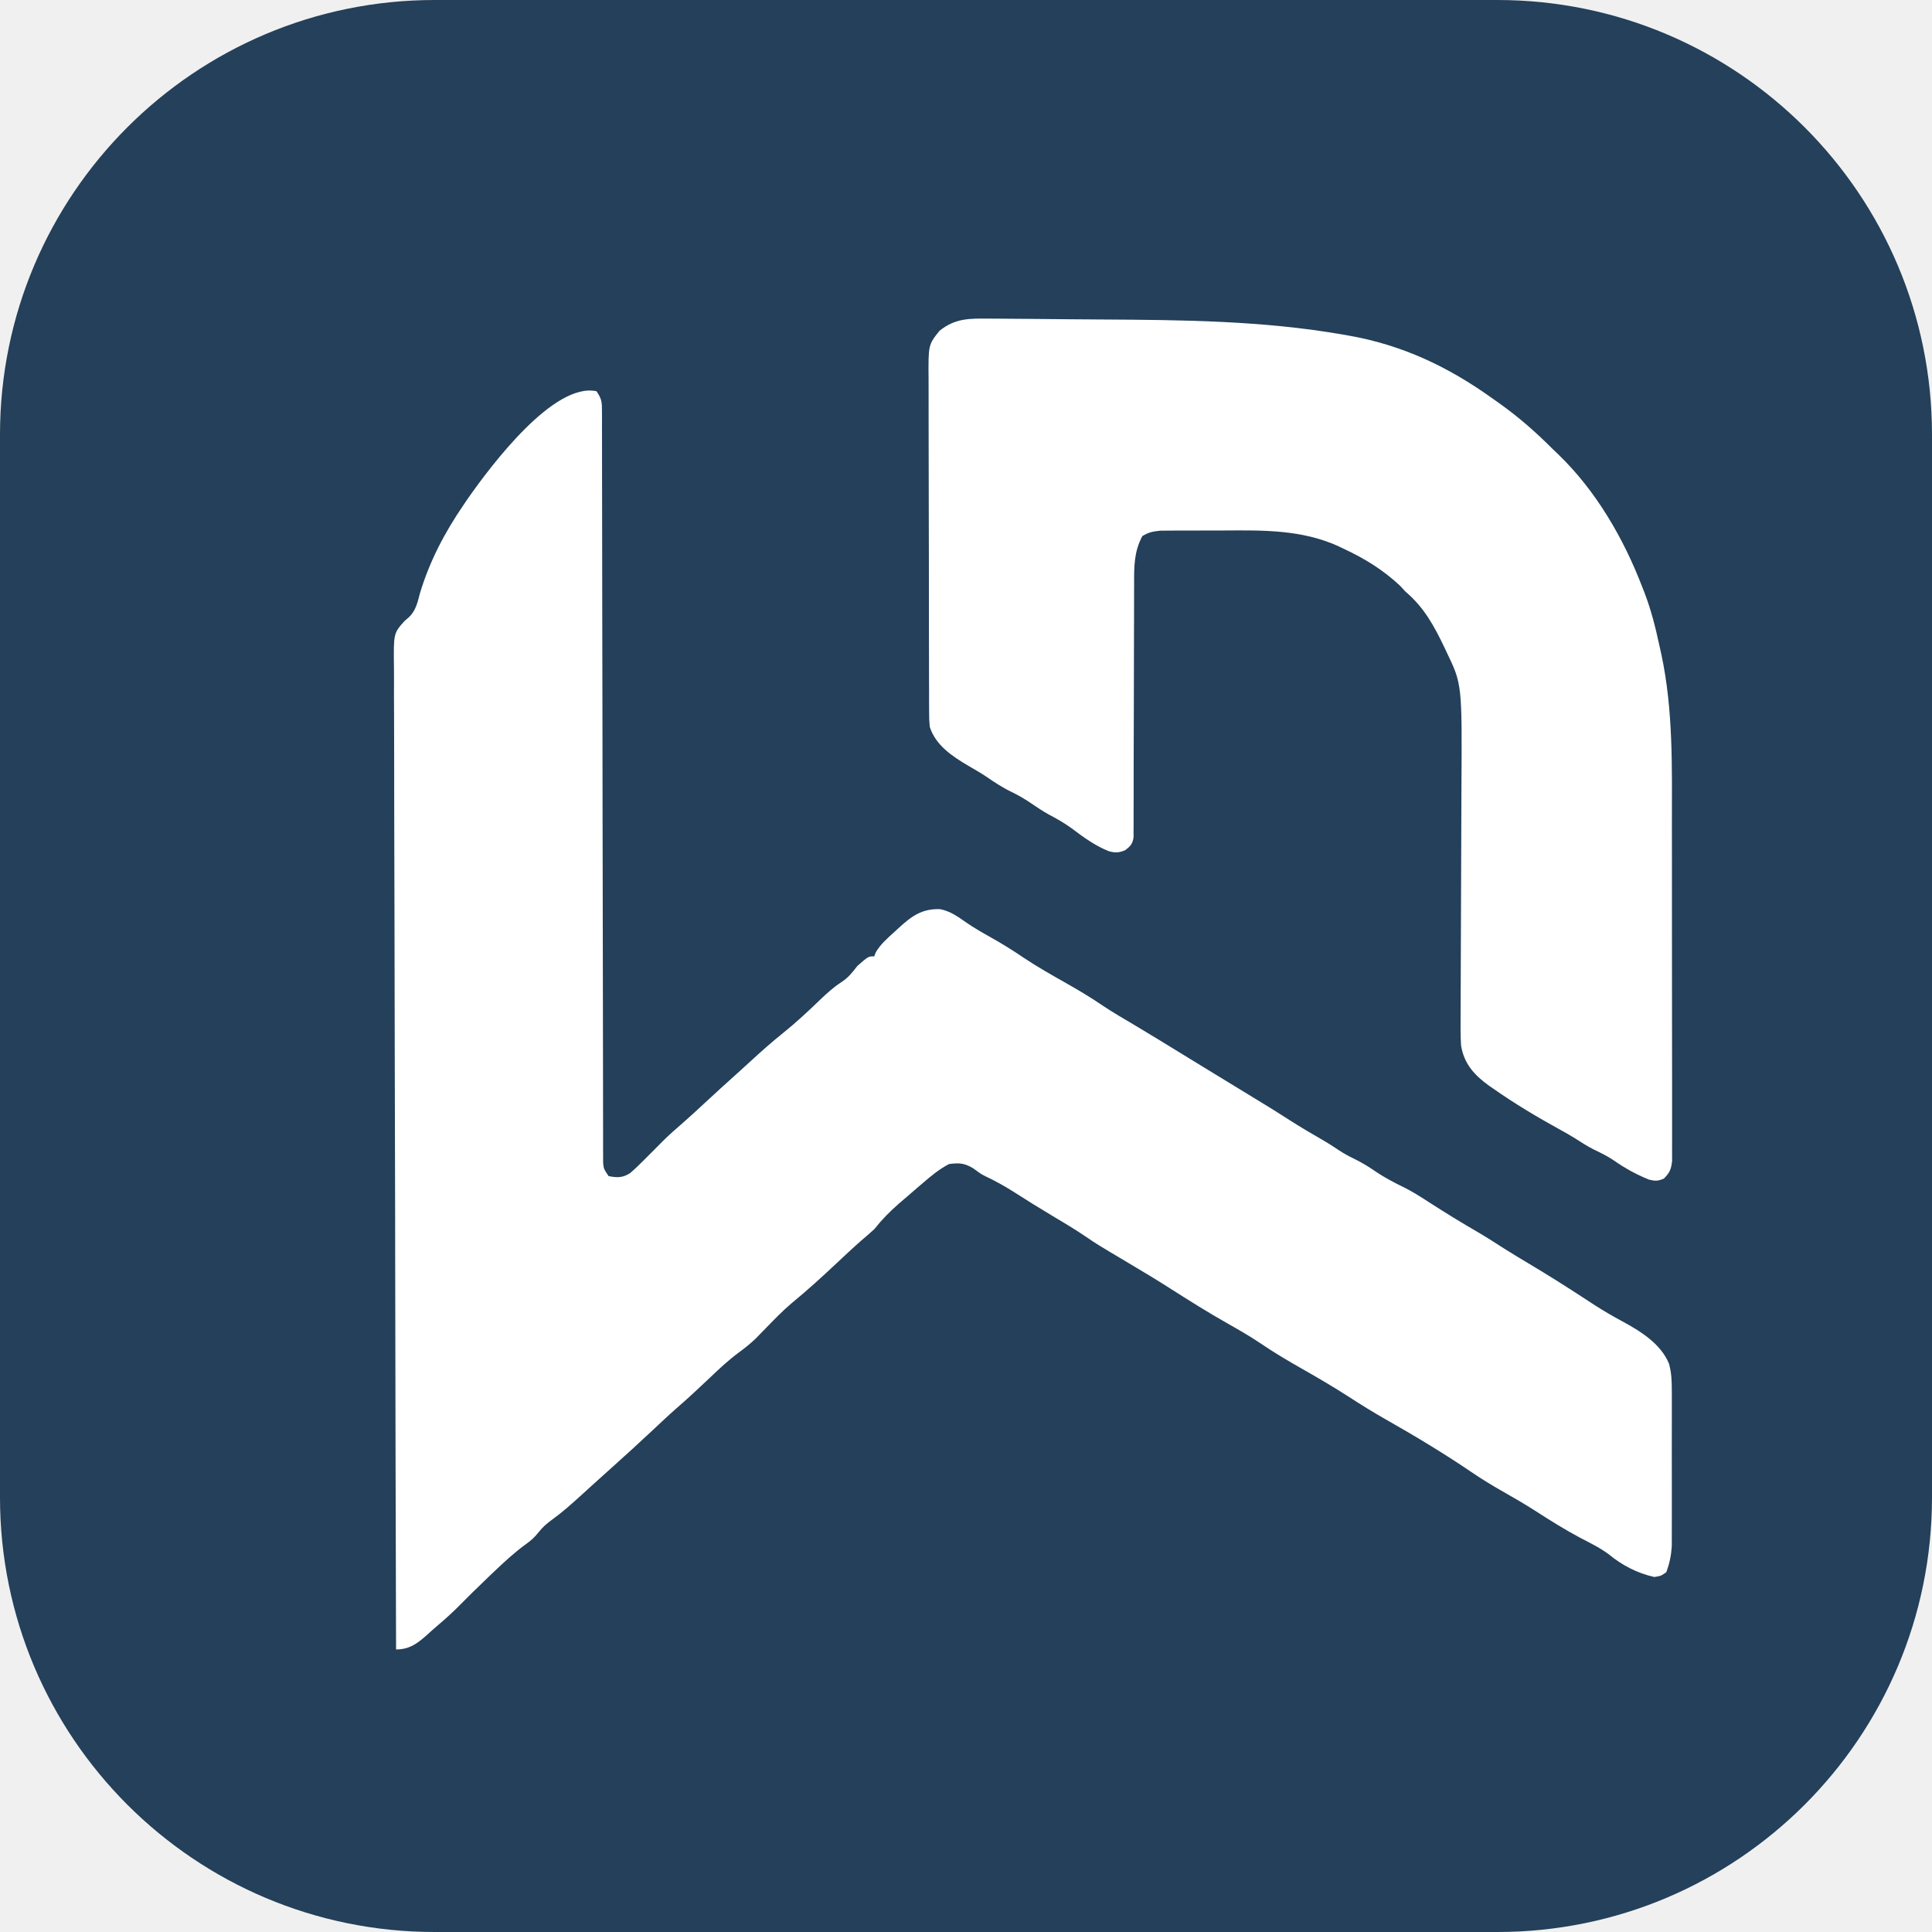
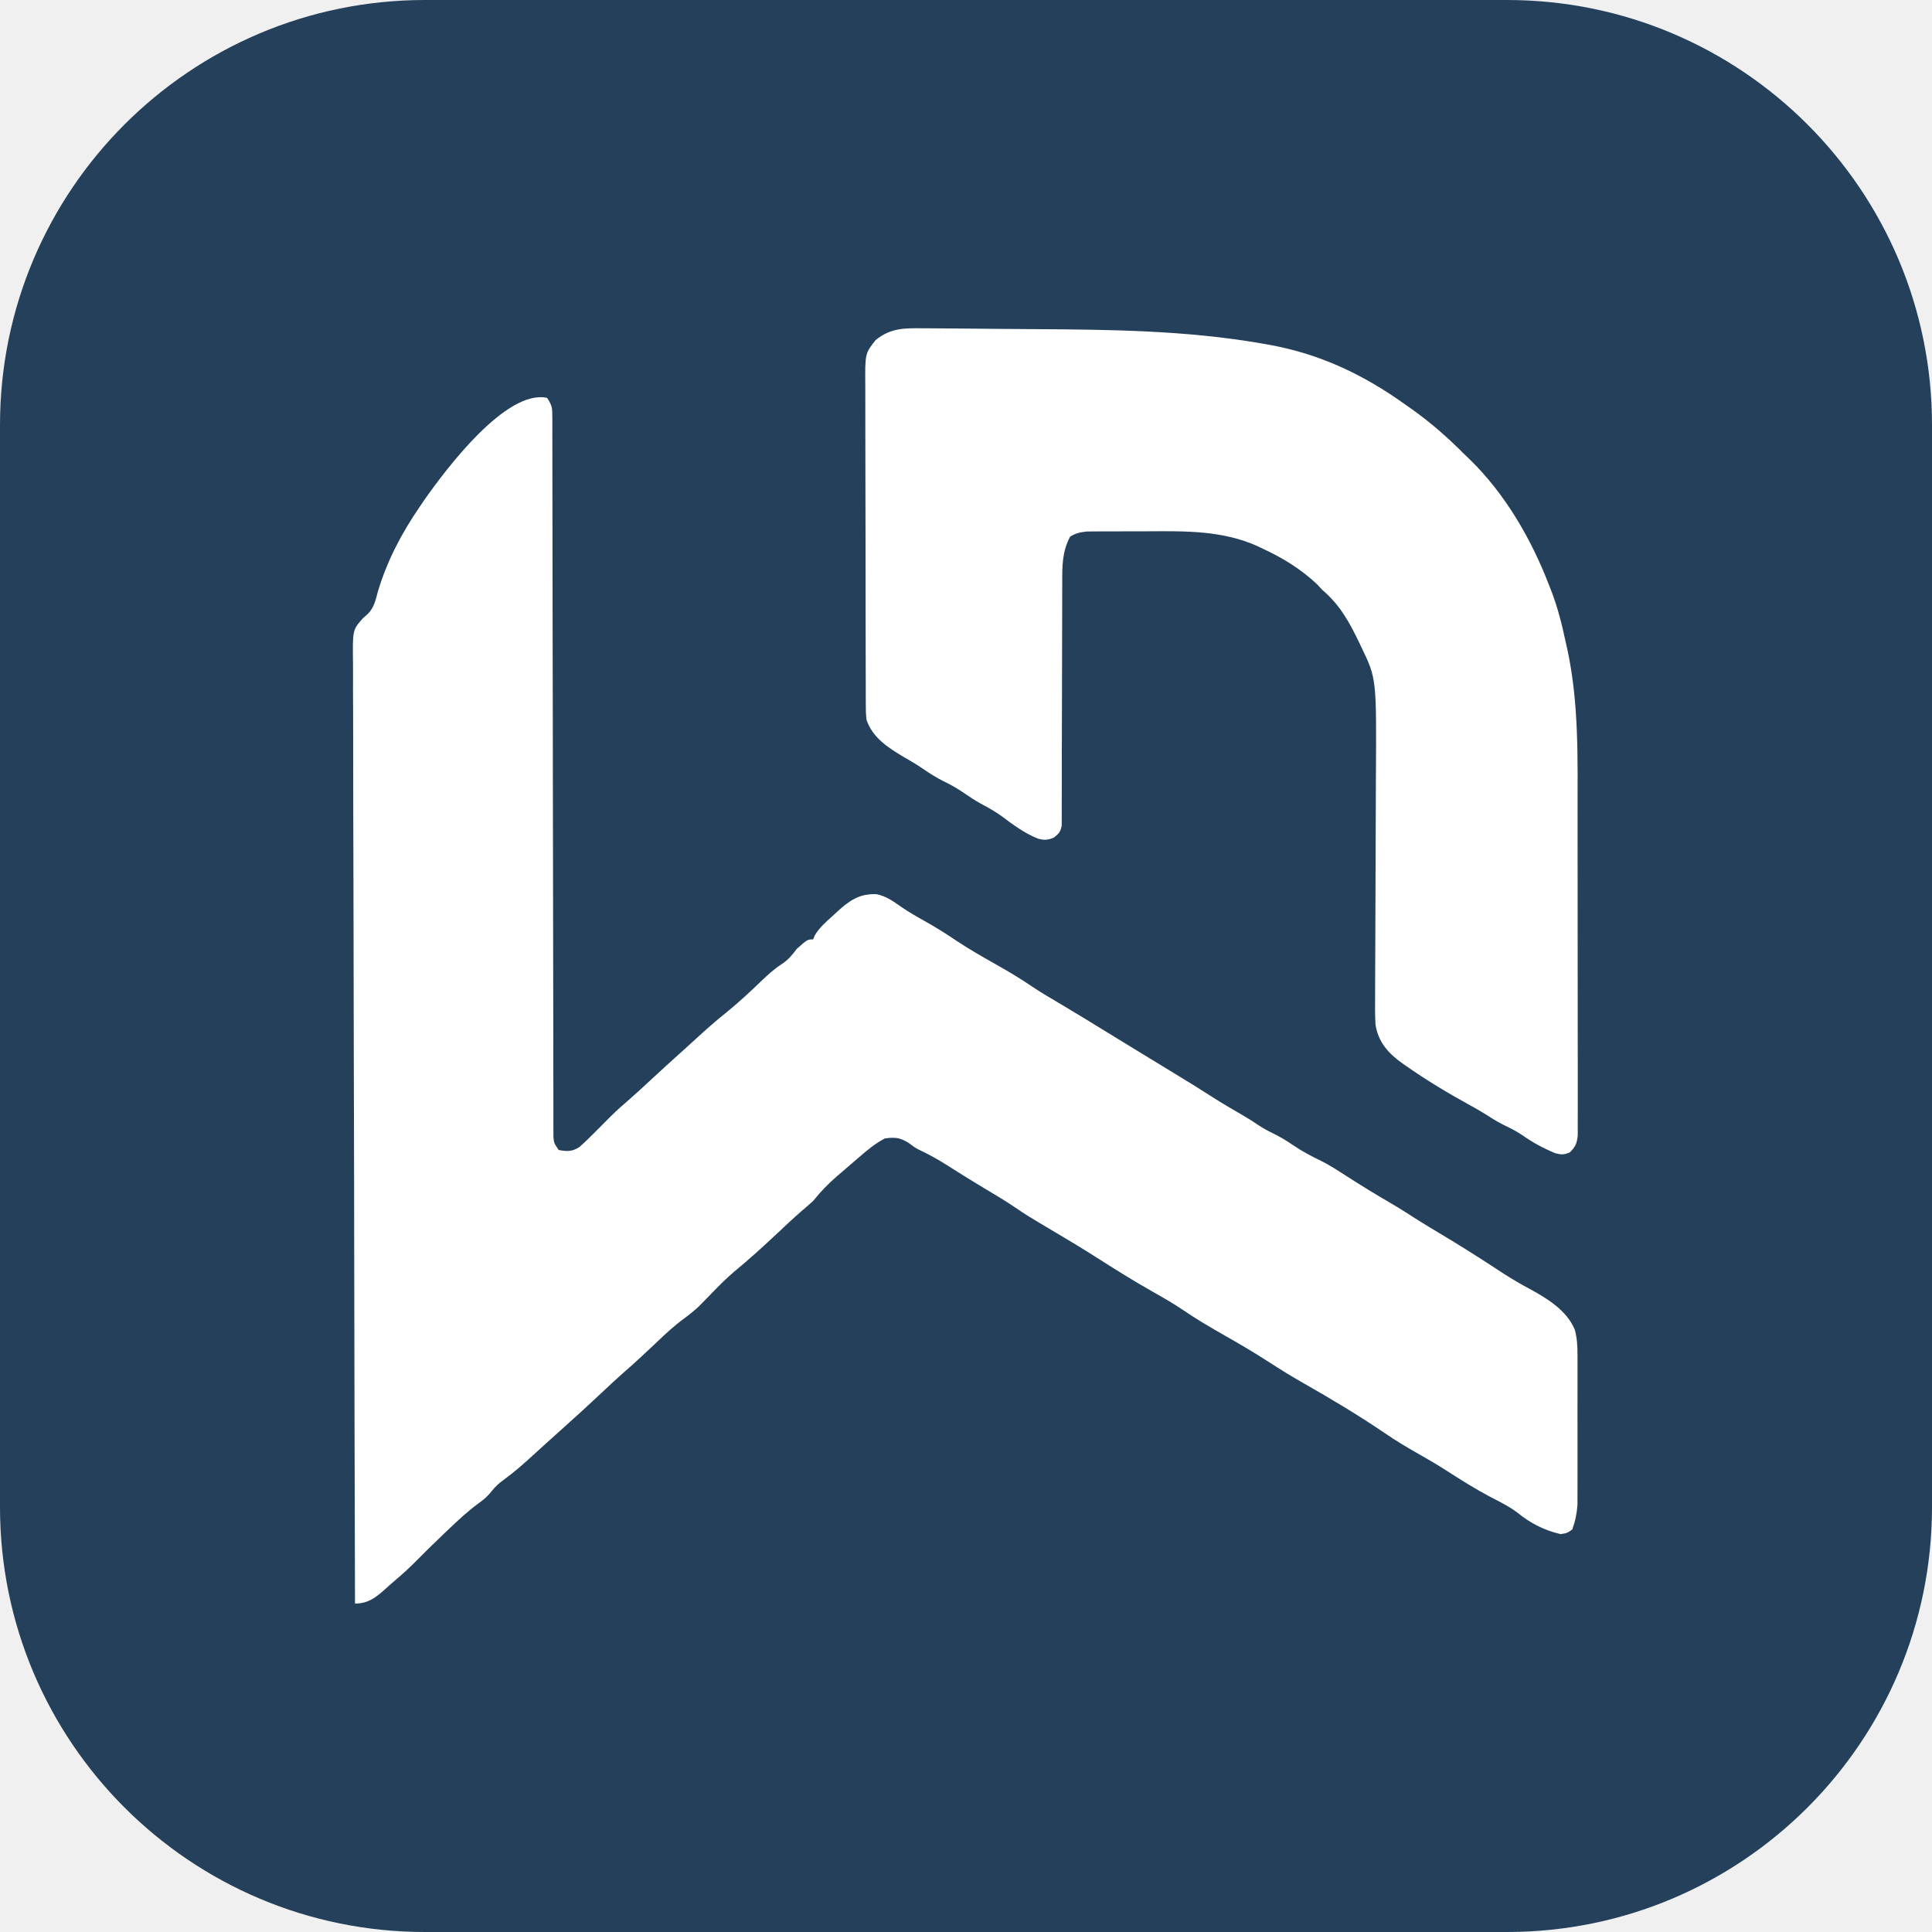
- <svg xmlns="http://www.w3.org/2000/svg" viewBox="0 0 800 800">
-   <rect width="800" height="800" rx="180" fill="#24405A" />
-   <g transform="translate(164 129)">
+ <svg xmlns="http://www.w3.org/2000/svg" viewBox="0 0 64 64" width="64" height="64">
+   <rect width="64" height="64" rx="14.08" fill="#24405A" />
+   <g transform="translate(11.76 10.65) scale(0.07666)">
    <path d="M0 0 C0.47 0 0.47 0 2.84 0.01 C5.95 0.03 9.06 0.06 12.18 0.08 C14.37 0.1 16.56 0.12 18.76 0.13 C23.38 0.17 28 0.21 32.62 0.26 C37.29 0.3 41.95 0.33 46.62 0.36 C80.1 0.55 113.74 0.83 146.83 6.63 C147.18 6.69 147.18 6.69 148.95 7 C171.27 10.9 190.33 19.91 208.64 33.07 C209.55 33.71 210.46 34.35 211.4 35.01 C219.47 40.75 226.66 47.06 233.64 54.07 C234.43 54.82 235.22 55.58 236.03 56.36 C251.53 71.33 262.94 91.03 270.64 111.07 C270.96 111.87 271.28 112.68 271.6 113.51 C274.35 120.7 276.17 127.93 277.77 135.44 C278.02 136.55 278.27 137.66 278.53 138.81 C283.54 162.15 282.95 185.88 282.94 209.62 C282.94 213.6 282.95 217.59 282.95 221.58 C282.96 230.97 282.96 240.37 282.96 249.77 C282.95 259.45 282.96 269.13 282.98 278.82 C283 287.16 283.01 295.51 283 303.85 C283 308.82 283 313.8 283.02 318.77 C283.03 323.43 283.03 328.08 283.02 332.74 C283.01 334.45 283.02 336.16 283.02 337.87 C283.04 340.2 283.03 342.53 283.01 344.86 C283.01 345.51 283.01 345.51 283.02 348.81 C282.62 352.26 282.06 353.64 279.64 356.07 C277.19 357.17 275.99 357.16 273.38 356.5 C268.08 354.33 263.48 351.8 258.79 348.51 C256.17 346.75 253.44 345.42 250.6 344.06 C247.84 342.67 245.28 341 242.68 339.34 C240.68 338.09 238.65 336.95 236.58 335.82 C227.12 330.6 217.86 325.09 209.02 318.88 C208.45 318.49 207.88 318.1 207.3 317.7 C201.14 313.28 196.93 308.64 195.64 301.07 C195.37 296.83 195.41 292.61 195.45 288.37 C195.45 286.42 195.45 284.47 195.46 282.53 C195.47 280.45 195.48 278.36 195.49 276.28 C195.52 271.91 195.53 267.55 195.54 263.18 C195.56 253.11 195.61 243.04 195.65 232.97 C195.69 223.76 195.73 214.56 195.75 205.35 C195.76 201.73 195.77 198.11 195.79 194.5 C196.06 151.4 196.06 151.4 189.64 138.07 C189.33 137.42 189.02 136.76 188.71 136.09 C184.43 127.17 180.29 119.54 172.64 113.07 C171.88 112.24 171.11 111.42 170.33 110.57 C163.22 103.95 155.72 99.34 146.95 95.26 C146.18 94.88 145.4 94.51 144.6 94.13 C129.51 87.38 113.7 87.62 97.49 87.73 C93.92 87.76 90.35 87.75 86.78 87.75 C84.5 87.75 82.22 87.76 79.94 87.77 C78.88 87.77 77.82 87.77 76.72 87.77 C75.74 87.78 74.75 87.78 73.73 87.79 C72.86 87.8 72 87.8 71.11 87.81 C68.07 88.13 66.25 88.43 63.64 90.07 C60.22 96.55 60.21 102.64 60.26 109.85 C60.25 111.01 60.24 112.17 60.24 113.36 C60.23 115.86 60.23 118.36 60.23 120.86 C60.23 124.82 60.22 128.77 60.2 132.72 C60.16 141.82 60.15 150.92 60.14 160.02 C60.13 169.04 60.1 178.07 60.06 187.09 C60.05 190.99 60.05 194.89 60.06 198.79 C60.05 201.17 60.04 203.55 60.03 205.93 C60.03 207.02 60.04 208.11 60.04 209.23 C60.04 210.23 60.03 211.22 60.02 212.24 C60.02 213.11 60.02 213.97 60.02 214.86 C59.56 217.56 58.77 218.41 56.64 220.07 C54.08 221.2 52.39 221.28 49.7 220.51 C43.95 218.19 39.26 214.73 34.34 211.02 C31.28 208.81 28.15 207.04 24.82 205.28 C22.48 203.98 20.29 202.52 18.08 201.01 C15.33 199.14 12.64 197.5 9.64 196.07 C5.84 194.25 2.46 192.02 -1.01 189.63 C-3.41 188.04 -5.86 186.62 -8.36 185.19 C-15.09 181.19 -21.86 176.76 -24.36 169.07 C-24.62 166.02 -24.62 166.02 -24.63 162.55 C-24.64 161.24 -24.64 159.92 -24.65 158.56 C-24.65 157.11 -24.65 155.65 -24.65 154.2 C-24.66 152.66 -24.66 151.13 -24.67 149.59 C-24.69 145.42 -24.69 141.26 -24.69 137.09 C-24.7 134.48 -24.7 131.88 -24.71 129.27 C-24.72 120.18 -24.73 111.09 -24.73 102 C-24.73 93.53 -24.75 85.06 -24.78 76.59 C-24.81 69.32 -24.82 62.04 -24.82 54.76 C-24.82 50.42 -24.82 46.08 -24.84 41.73 C-24.86 37.65 -24.86 33.56 -24.85 29.47 C-24.85 27.98 -24.85 26.48 -24.86 24.98 C-24.97 10.86 -24.97 10.86 -20.36 5.07 C-13.86 -0.18 -7.97 -0.07 0 0 Z " fill="#FFFFFF" transform="translate(245.3596,2.930664)" />
    <path d="M0 0 C2.24 3.35 2.25 4.43 2.26 8.34 C2.26 9.46 2.27 10.57 2.28 11.72 C2.27 12.95 2.27 14.18 2.27 15.45 C2.27 16.1 2.27 16.1 2.28 19.4 C2.29 23.02 2.29 26.65 2.29 30.27 C2.29 34.18 2.3 38.09 2.31 41.99 C2.32 48.76 2.33 55.53 2.34 62.3 C2.34 72.1 2.36 81.89 2.38 91.68 C2.42 107.57 2.45 123.46 2.47 139.35 C2.47 140.3 2.47 141.26 2.47 142.24 C2.48 149.96 2.49 157.68 2.5 165.4 C2.51 172.15 2.52 178.9 2.53 185.65 C2.53 186.6 2.53 187.55 2.54 188.53 C2.56 204.36 2.59 220.19 2.62 236.02 C2.65 245.79 2.66 255.56 2.67 265.33 C2.67 272.02 2.68 278.71 2.7 285.41 C2.71 289.27 2.71 293.14 2.71 297 C2.71 301.18 2.72 305.37 2.73 309.55 C2.73 310.78 2.73 312.01 2.72 313.28 C2.73 314.39 2.74 315.51 2.74 316.66 C2.75 317.62 2.75 318.59 2.75 319.59 C3 322 3 322 5 325 C8.47 325.69 10.84 325.75 13.89 323.78 C16.03 321.94 18.02 320.01 20 318 C20.81 317.19 21.62 316.39 22.45 315.55 C24.16 313.84 25.87 312.12 27.57 310.4 C30.21 307.8 32.94 305.37 35.75 302.97 C38.68 300.41 41.52 297.77 44.38 295.12 C49.06 290.78 53.78 286.47 58.54 282.21 C60.26 280.66 61.97 279.11 63.68 277.54 C68.1 273.47 72.55 269.51 77.25 265.75 C82.66 261.4 87.7 256.69 92.7 251.87 C95.45 249.25 98.12 246.81 101.32 244.74 C104.27 242.82 105.86 240.76 108 238 C112.54 234 112.54 234 115 234 C115.2 233.47 115.4 232.93 115.61 232.38 C117.62 228.95 120.38 226.59 123.31 223.94 C123.88 223.41 124.45 222.88 125.04 222.33 C130.47 217.37 134.69 214.21 142.27 214.46 C146.52 215.3 149.5 217.48 153.01 219.93 C156.28 222.19 159.65 224.13 163.12 226.06 C167.85 228.72 172.4 231.52 176.88 234.58 C182.48 238.33 188.37 241.65 194.23 244.97 C199.58 247.99 204.79 251.1 209.86 254.57 C213.81 257.21 217.92 259.58 222 262 C228.48 265.86 234.91 269.78 241.33 273.74 C245.44 276.28 249.57 278.79 253.69 281.31 C254.07 281.54 254.07 281.54 255.98 282.71 C259.91 285.11 263.83 287.51 267.77 289.9 C280.78 297.83 280.78 297.83 286.88 301.75 C291.62 304.8 296.47 307.62 301.35 310.44 C303.36 311.62 305.32 312.89 307.25 314.19 C309.44 315.63 311.47 316.75 313.81 317.88 C316.86 319.35 319.59 321.02 322.38 322.94 C326.3 325.62 330.33 327.72 334.6 329.79 C338.23 331.62 341.6 333.79 345 336 C351.59 340.25 358.25 344.33 365.04 348.26 C368.76 350.45 372.39 352.78 376.02 355.12 C379.48 357.3 382.98 359.41 386.5 361.5 C393.87 365.9 401.11 370.46 408.3 375.15 C409.47 375.91 410.64 376.68 411.81 377.44 C412.4 377.82 412.99 378.2 413.59 378.6 C417.14 380.88 420.74 382.97 424.46 384.97 C432.1 389.1 440.67 394.32 444.1 402.68 C445.12 406.44 445.25 409.66 445.26 413.55 C445.26 413.91 445.26 413.91 445.27 415.76 C445.28 418.16 445.27 420.56 445.27 422.96 C445.27 424.64 445.27 426.32 445.27 428 C445.27 431.51 445.27 435.03 445.26 438.54 C445.25 443.03 445.26 447.52 445.27 452.01 C445.28 455.47 445.27 458.94 445.27 462.4 C445.27 464.06 445.27 465.71 445.27 467.37 C445.28 469.69 445.27 472.01 445.26 474.32 C445.26 474.98 445.26 474.98 445.25 478.31 C444.99 482.16 444.31 485.38 443 489 C440.77 490.56 440.77 490.56 438 491 C430.91 489.4 424.72 486.19 419.15 481.6 C415.45 478.84 411.31 476.86 407.23 474.72 C400.87 471.34 394.8 467.52 388.75 463.62 C384.53 460.92 380.24 458.4 375.88 455.94 C371.19 453.29 366.64 450.53 362.19 447.49 C350.77 439.73 338.89 432.6 326.89 425.79 C321.67 422.83 316.6 419.69 311.57 416.42 C305.27 412.37 298.87 408.6 292.36 404.91 C286.36 401.5 280.45 398.01 274.75 394.12 C270.44 391.21 265.96 388.66 261.44 386.1 C253.23 381.46 245.26 376.45 237.31 371.38 C231.69 367.78 225.98 364.36 220.25 360.96 C207.32 353.28 207.32 353.28 202.5 350 C198.12 347.02 193.57 344.31 189.02 341.61 C183.49 338.32 178.04 334.92 172.63 331.45 C168.79 329.02 164.9 326.88 160.78 324.93 C159 324 159 324 155.94 321.75 C152.28 319.57 150.19 319.47 146 320 C141.8 322.17 138.31 325.12 134.75 328.19 C134.47 328.43 134.47 328.43 133.03 329.66 C131.35 331.1 129.67 332.55 128 334 C127.11 334.77 126.21 335.53 125.29 336.32 C121.44 339.68 118.18 342.99 115 347 C113.24 348.62 111.42 350.16 109.61 351.71 C106.16 354.73 102.84 357.87 99.5 361 C93.41 366.71 87.27 372.32 80.81 377.62 C77.18 380.69 73.91 384.06 70.61 387.46 C69.81 388.28 69.01 389.1 68.19 389.94 C67.4 390.75 66.61 391.56 65.79 392.4 C63.63 394.42 61.55 396.12 59.18 397.85 C54.8 401.07 50.91 404.68 47 408.44 C42.4 412.82 37.76 417.12 32.96 421.28 C29.78 424.07 26.71 426.97 23.62 429.88 C17.81 435.32 11.94 440.7 6 446 C4.33 447.5 2.67 449 1 450.5 C0.59 450.87 0.59 450.87 -1.49 452.74 C-3.19 454.27 -4.88 455.81 -6.57 457.36 C-10.39 460.84 -14.18 464.21 -18.38 467.25 C-20.7 468.93 -22.18 470.23 -24 472.5 C-25.82 474.78 -27.26 476.01 -29.6 477.67 C-34.2 481.06 -38.31 484.86 -42.44 488.81 C-43.18 489.52 -43.93 490.23 -44.7 490.95 C-49.23 495.27 -53.69 499.66 -58.09 504.12 C-61.26 507.24 -64.62 510.11 -68 513 C-68.62 513.56 -69.24 514.12 -69.88 514.7 C-73.99 518.37 -77.26 521 -83 521 C-83.16 467.5 -83.28 414.01 -83.36 360.51 C-83.37 354.2 -83.38 347.88 -83.38 341.57 C-83.39 340.31 -83.39 339.05 -83.39 337.76 C-83.42 317.4 -83.48 297.04 -83.54 276.68 C-83.61 255.79 -83.64 234.9 -83.66 214.02 C-83.67 201.12 -83.7 188.23 -83.76 175.34 C-83.79 166.5 -83.8 157.67 -83.79 148.83 C-83.79 143.73 -83.8 138.63 -83.83 133.53 C-83.87 128.86 -83.87 124.19 -83.85 119.52 C-83.84 117.83 -83.85 116.14 -83.87 114.45 C-84.05 100.26 -84.05 100.26 -79.55 95.2 C-78.93 94.66 -78.31 94.12 -77.67 93.56 C-74.75 90.83 -74.08 87.26 -73.06 83.5 C-69.06 70.27 -62.82 58.39 -55 47 C-54.4 46.11 -53.79 45.22 -53.17 44.3 C-43.58 30.63 -17.72 -3.8 0 0 Z " fill="#FFFFFF" transform="translate(83,33)" />
  </g>
</svg>
